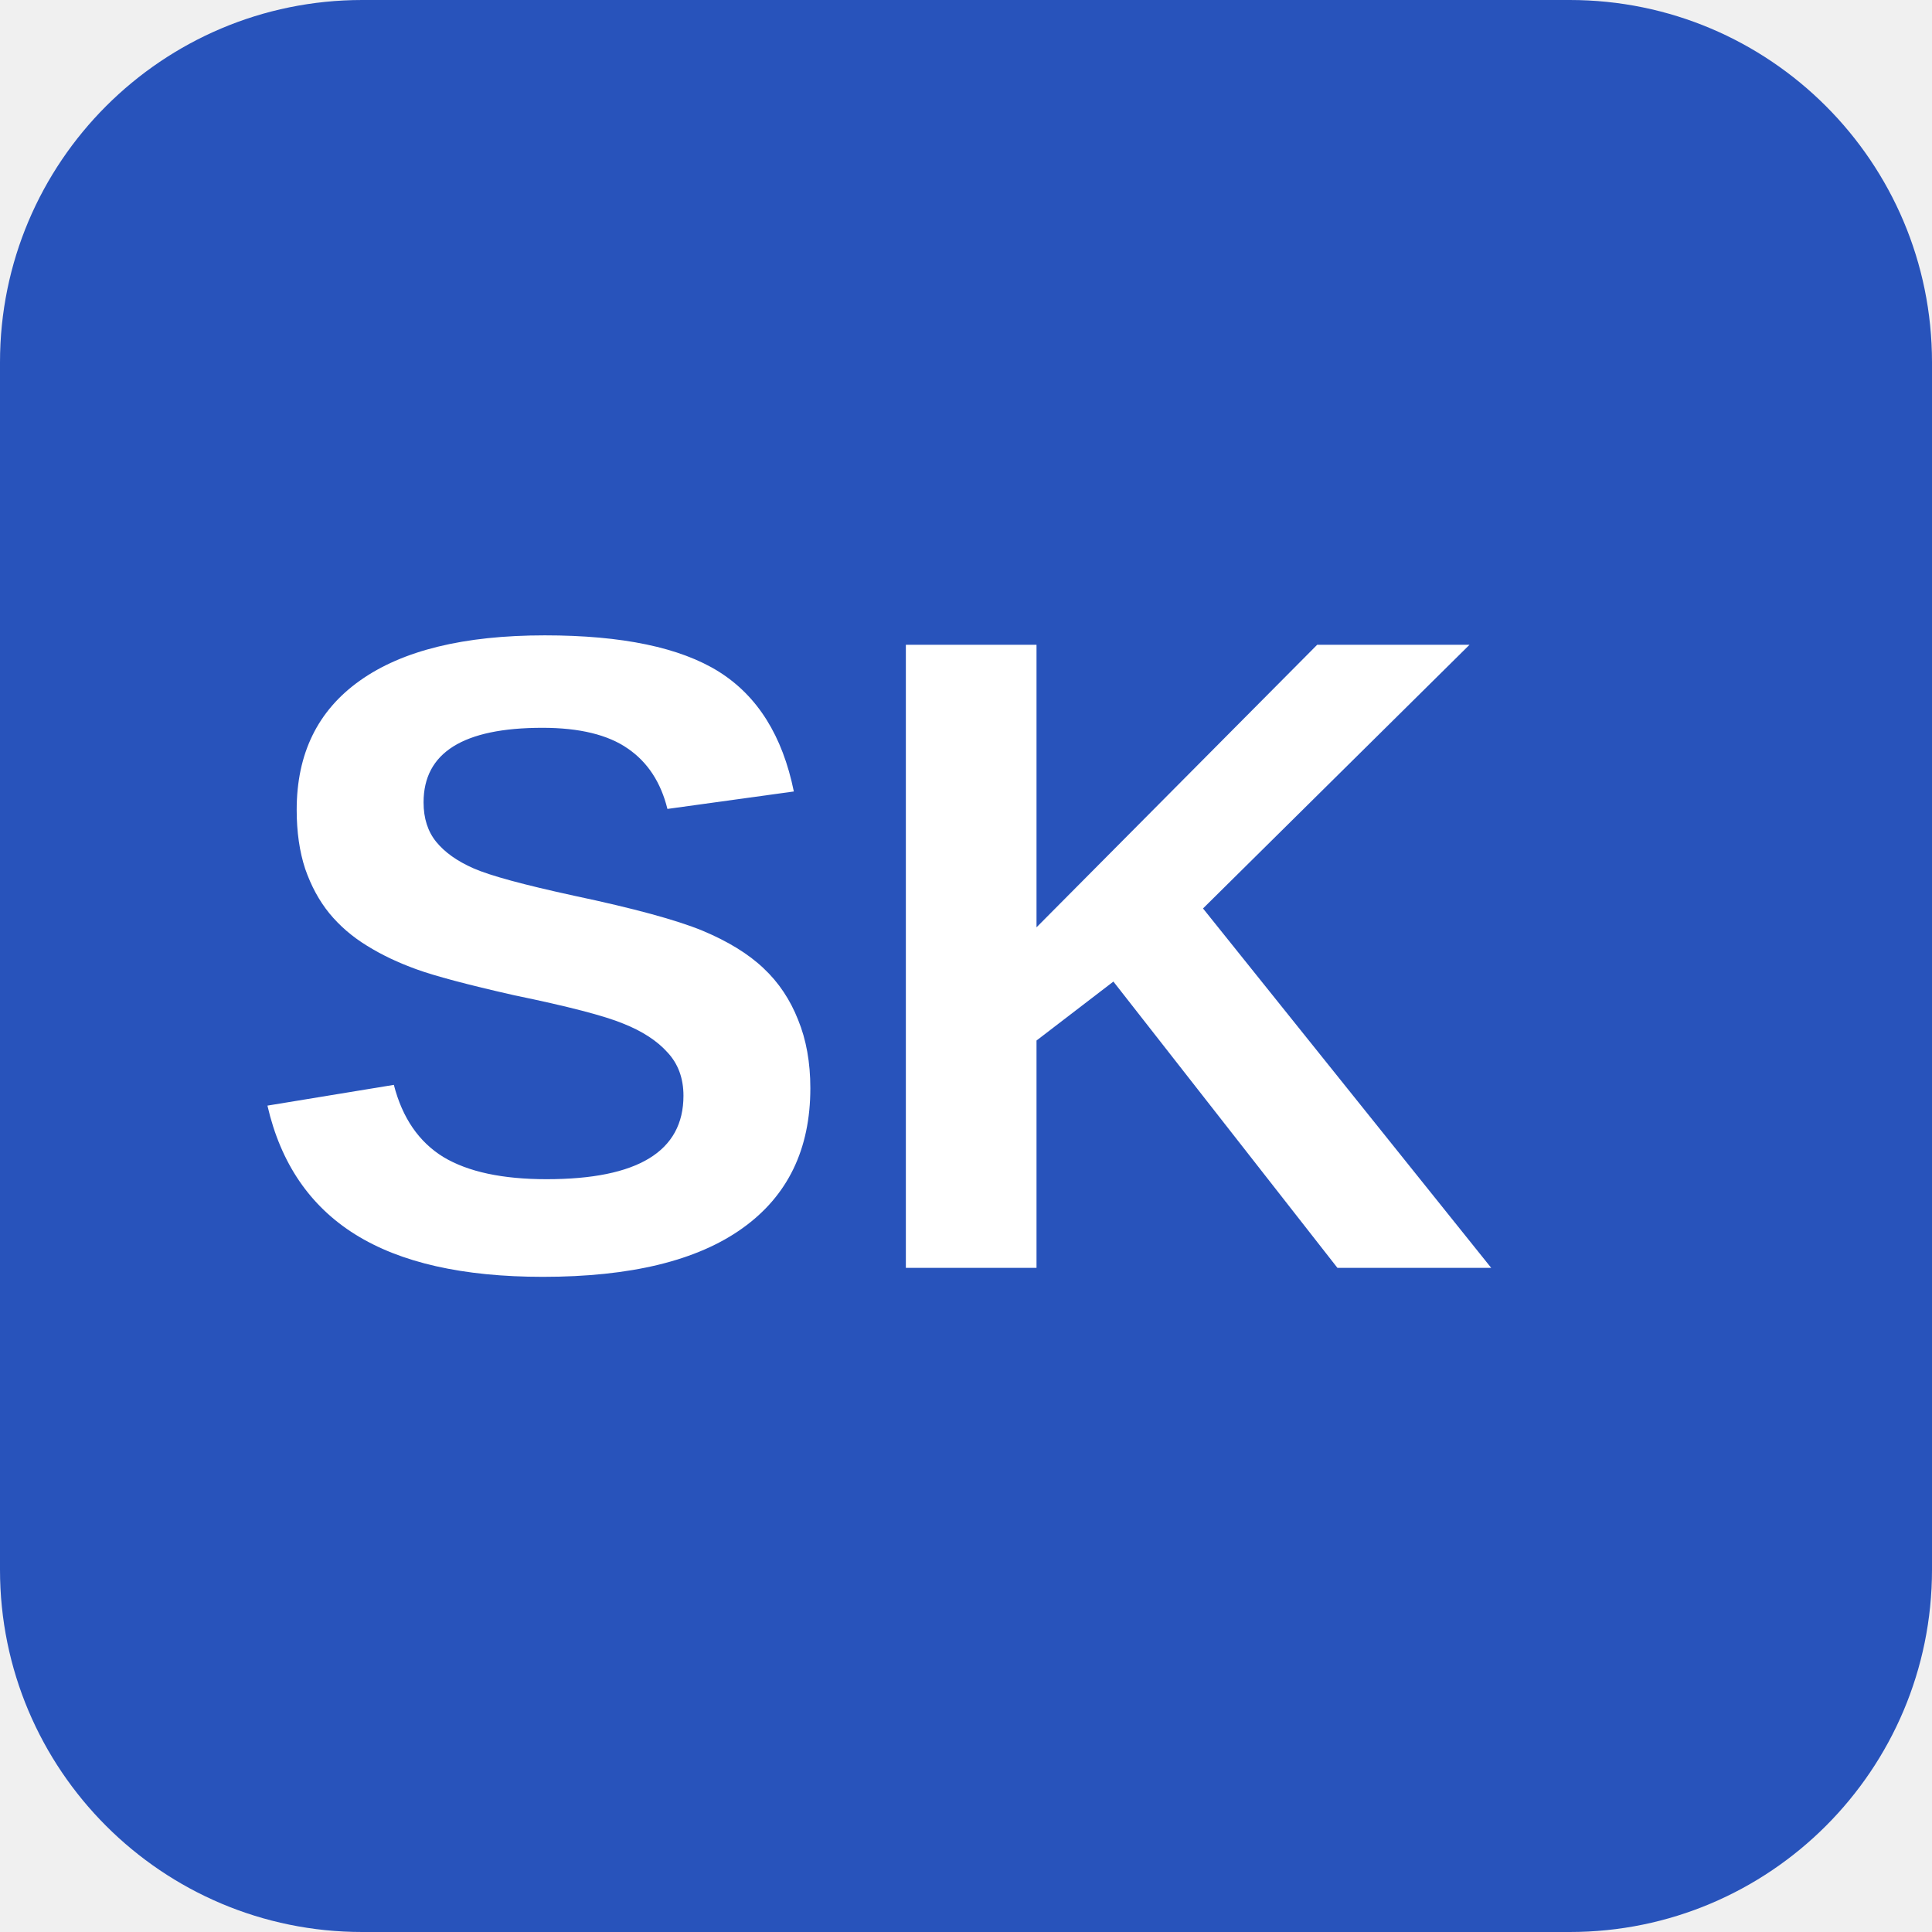
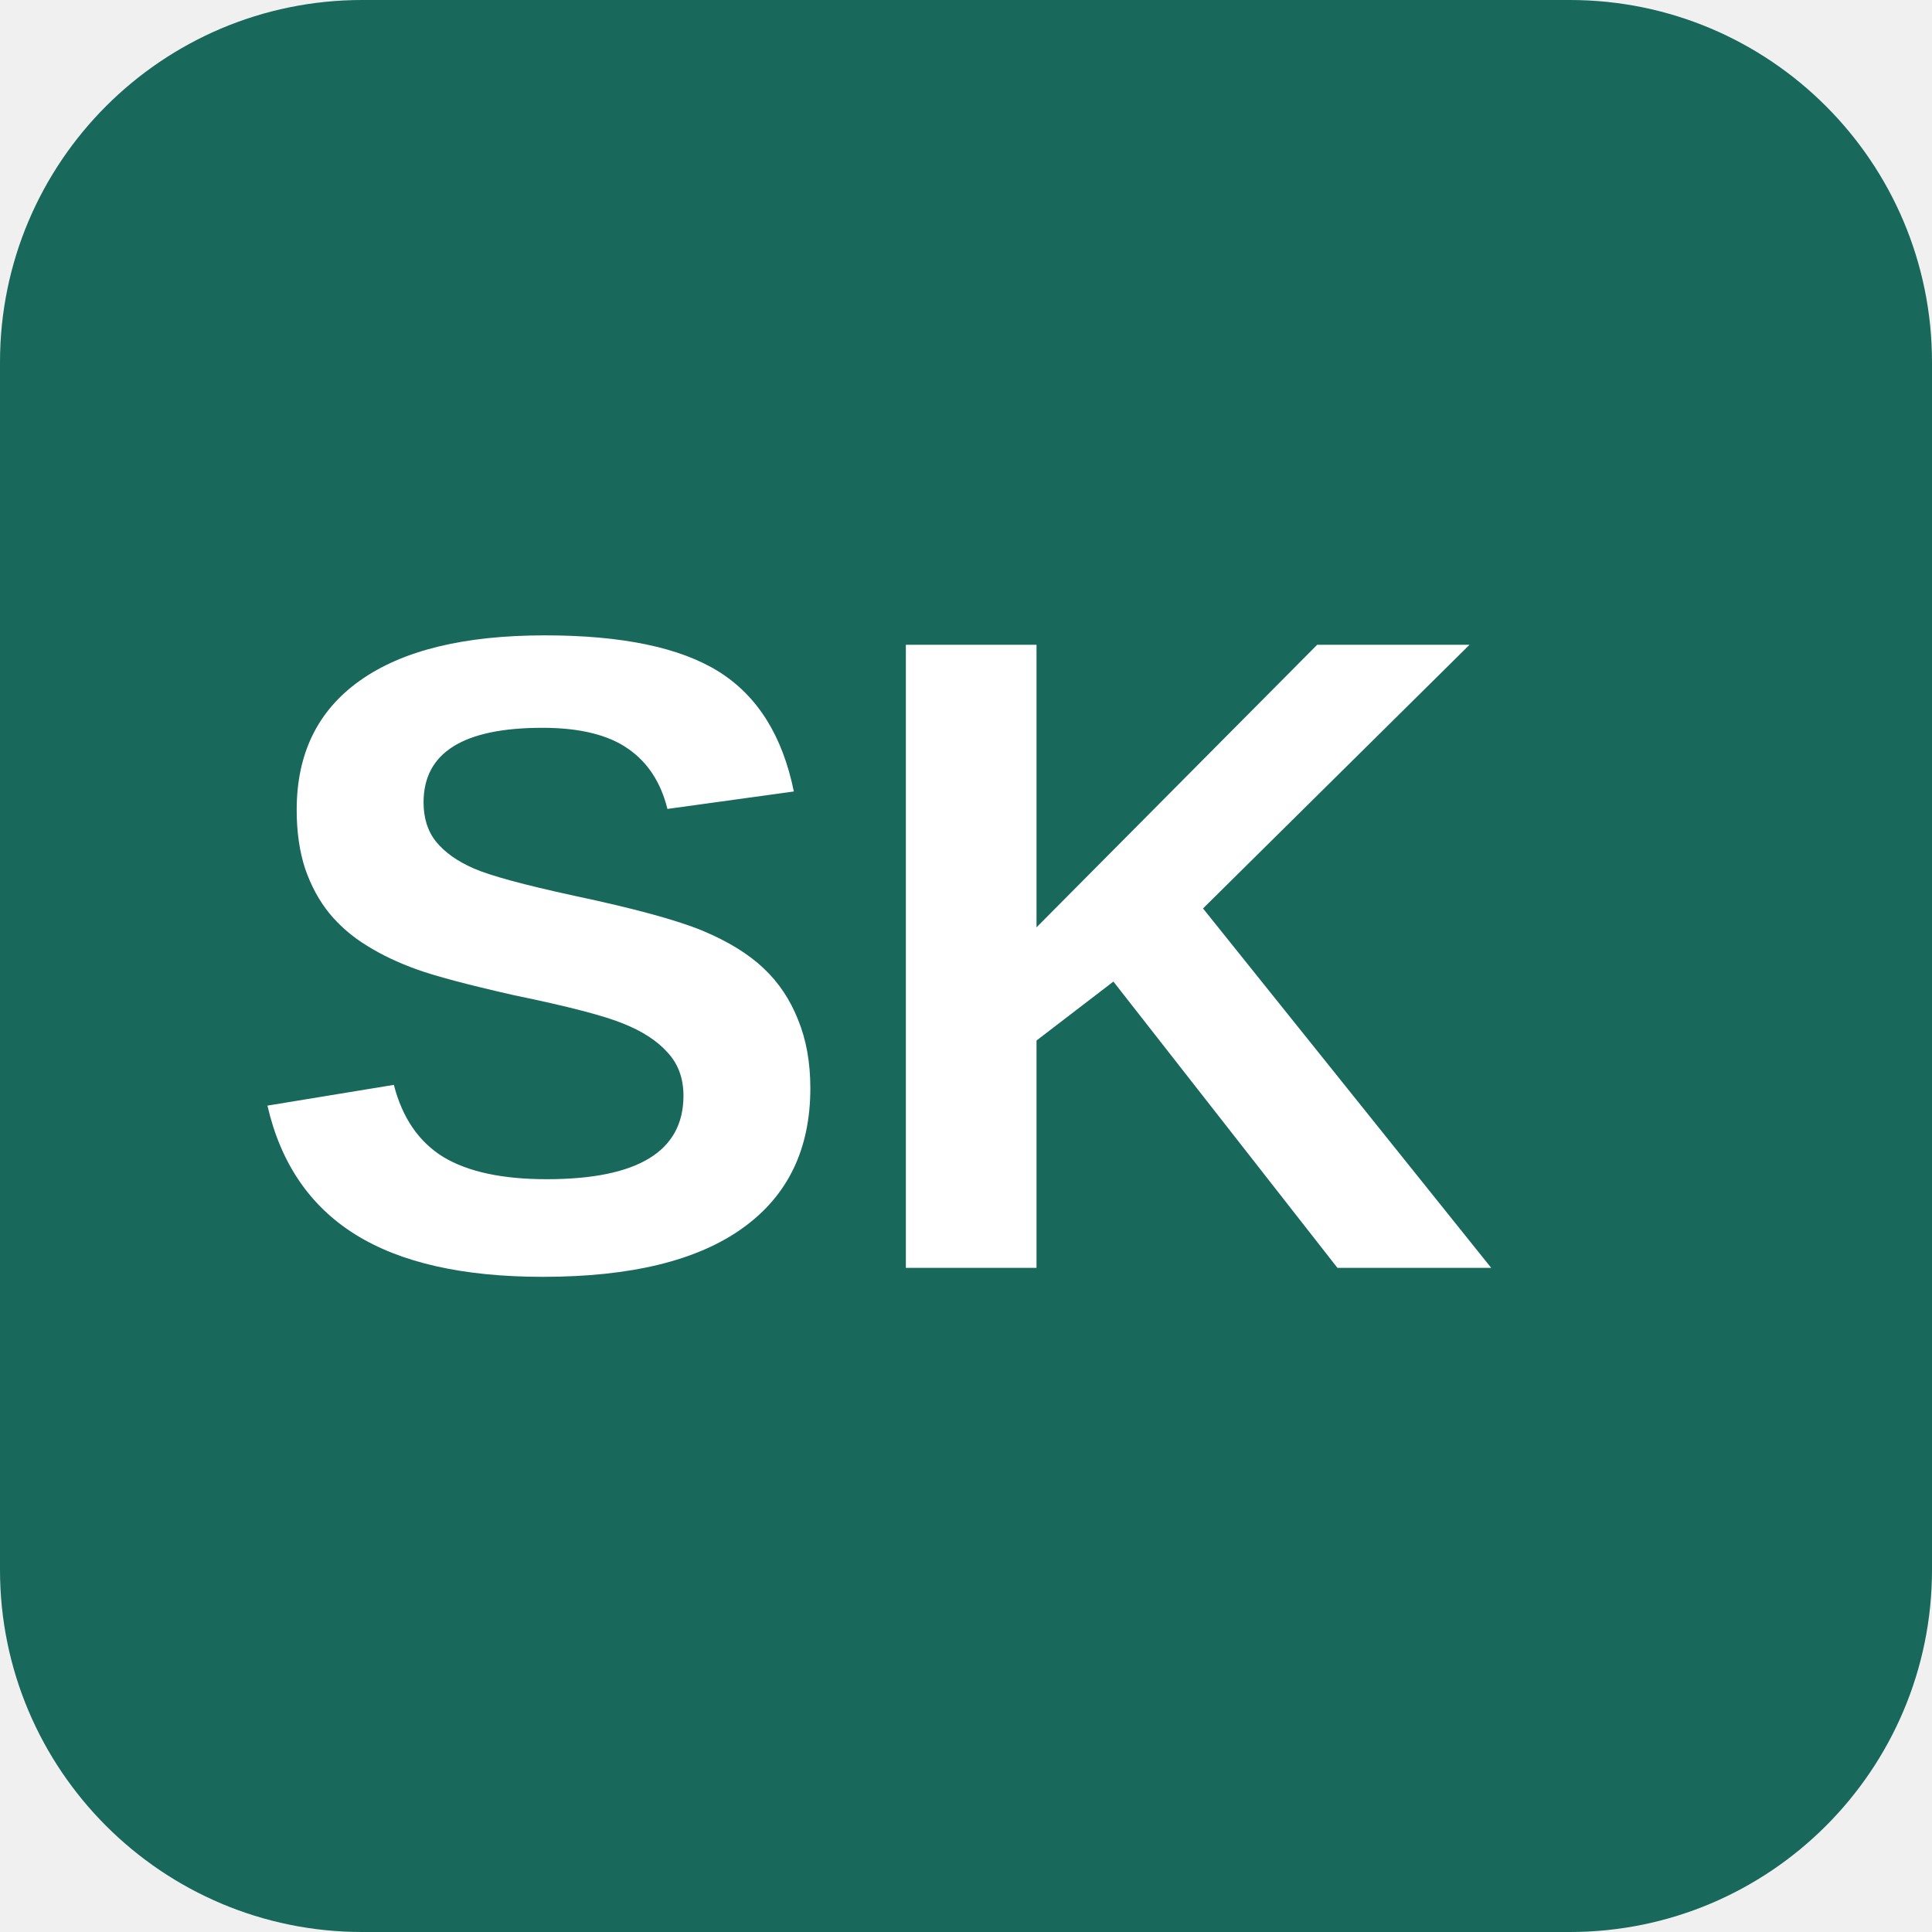
<svg xmlns="http://www.w3.org/2000/svg" viewBox="0 0 64 64">
-   <rect width="64" height="64" rx="12" fill="#2853bb" />
+   <rect width="64" height="64" rx="12" fill="#18685b" />
  <text x="8" y="42" font-family="Arial,sans-serif" font-weight="bold" font-size="30" fill="#ffffff">SK</text>
</svg>
